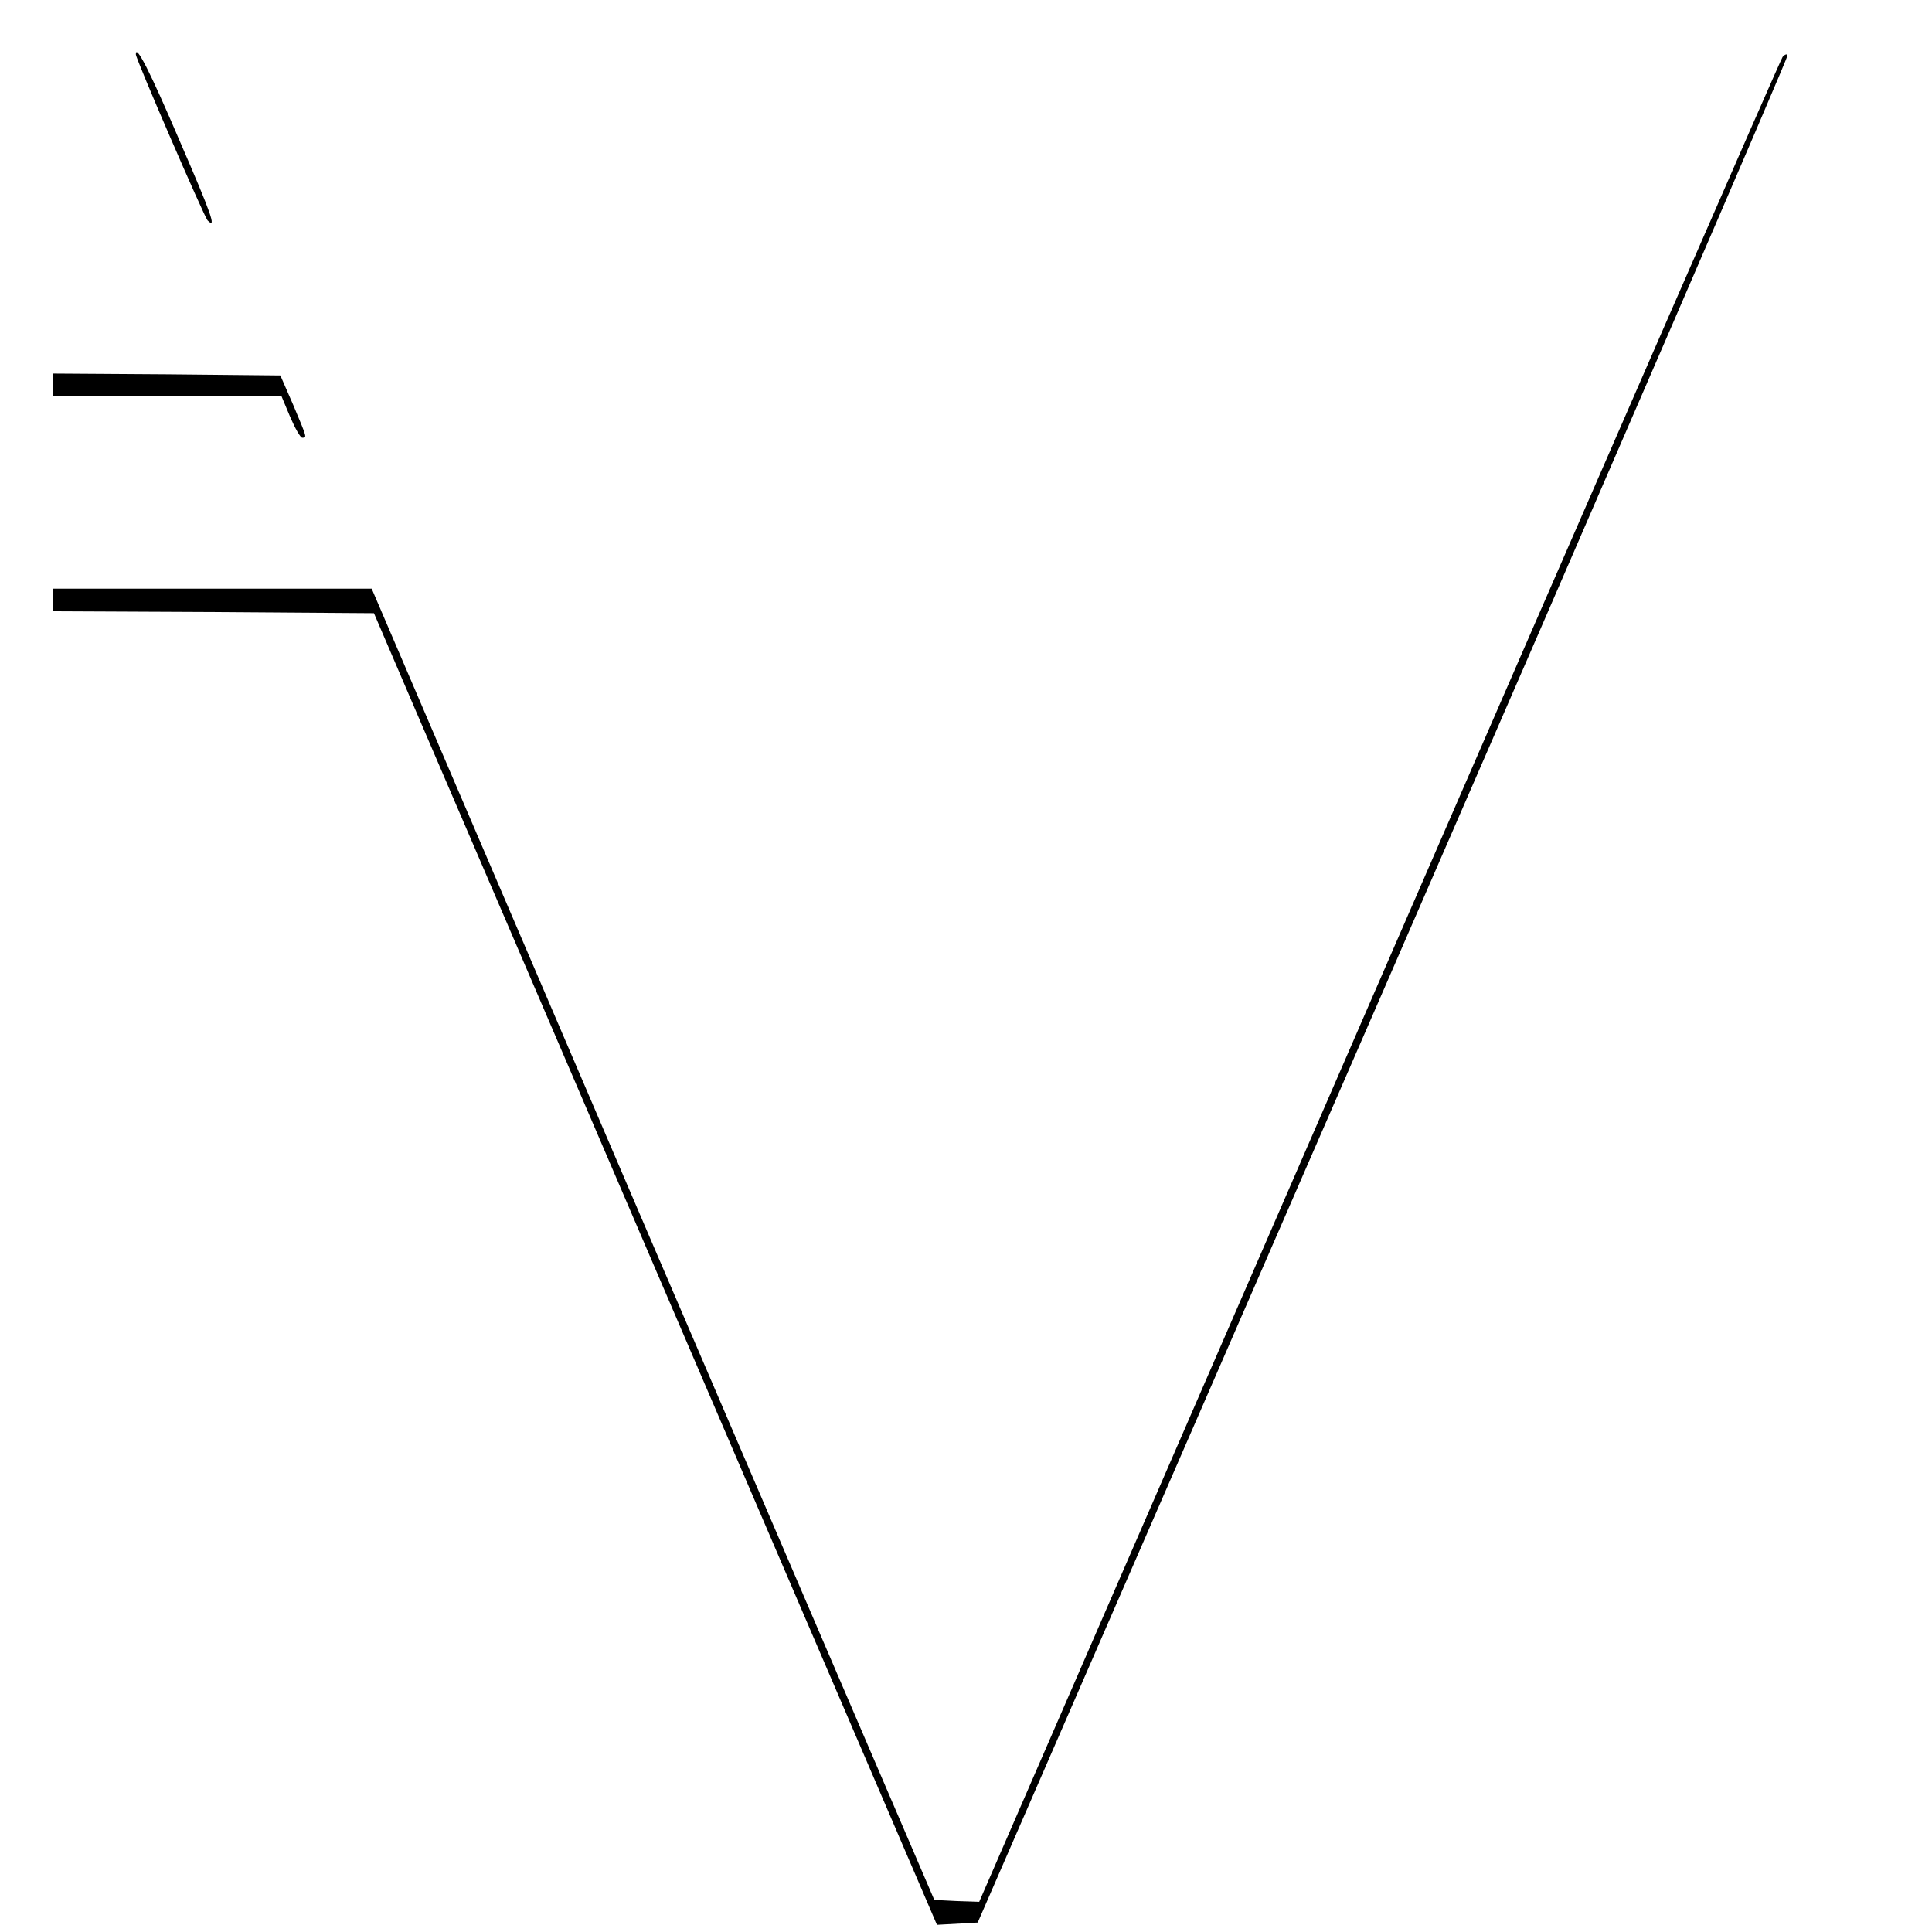
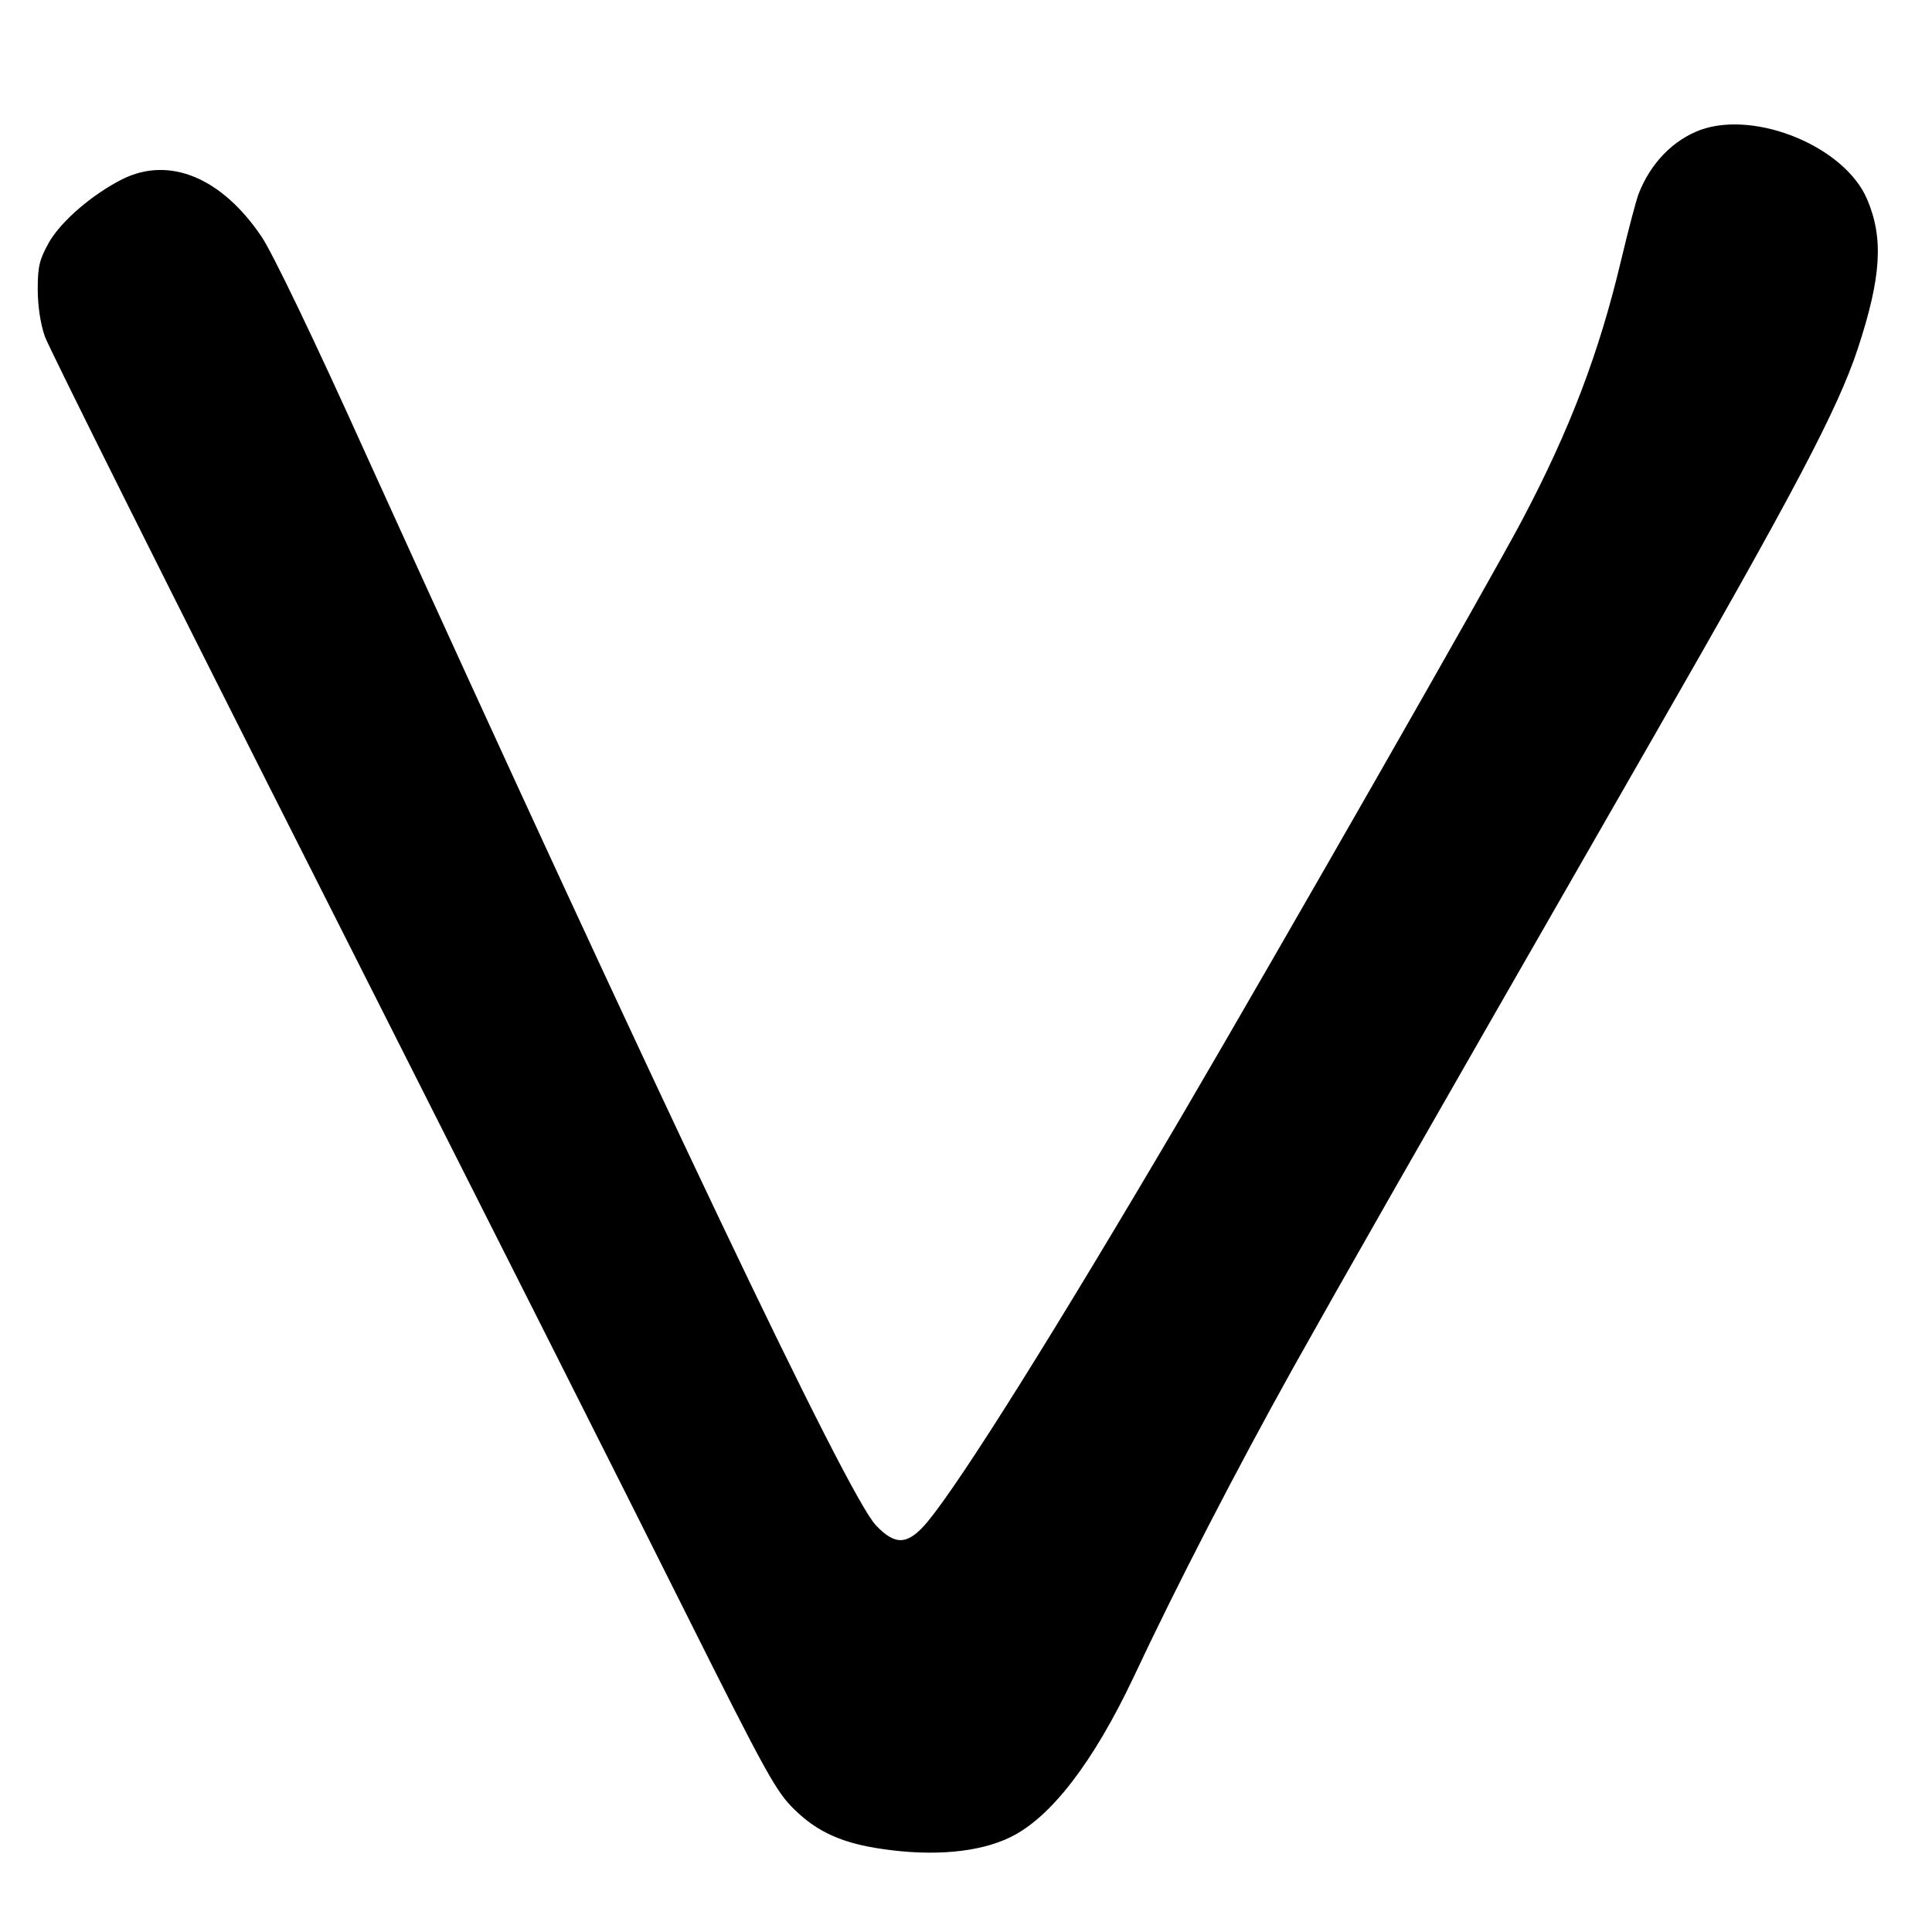
<svg xmlns="http://www.w3.org/2000/svg" version="1.0" width="16pt" height="16pt" viewBox="0 0 16 16" preserveAspectRatio="xMidYMid meet">
  <g transform="translate(0,16) scale(0.003125,-0.003125)" fill="#000000" stroke="none">
-     <path d="M360 4976 c0 -13 181 -430 190 -440 25 -25 11 15 -74 211 -79 185 -116 257 -116 229z" />
-     <path d="M4724 4969 c-6 -8 -487 -1111 -1070 -2452 l-1059 -2437 -60 2 -59 3 -746 1737 -745 1738 -422 0 -423 0 0 -30 0 -30 426 -2 425 -3 105 -245 c58 -135 394 -917 746 -1738 l641 -1493 54 3 54 3 1075 2470 c591 1358 1073 2473 1071 2478 -1 5 -7 3 -13 -4z" />
-     <path d="M140 4100 l0 -30 303 0 303 0 23 -55 c13 -30 27 -55 32 -55 13 0 13 -1 -24 87 l-34 78 -301 3 -302 2 0 -30z" />
+     <path d="M4507 4776 c-73 -27 -133 -88 -165 -171 -6 -16 -27 -95 -46 -175 -58 -245 -136 -449 -261 -686 -83 -158 -646 -1142 -903 -1581 -337 -573 -582 -964 -674 -1076 -52 -62 -85 -64 -137 -9 -76 81 -583 1146 -1353 2842 -136 302 -247 532 -275 573 -106 157 -245 214 -369 152 -79 -40 -161 -110 -194 -167 -25 -45 -30 -63 -30 -124 0 -44 7 -92 19 -126 11 -31 341 -692 734 -1469 393 -778 824 -1632 957 -1899 221 -442 247 -489 296 -536 60 -59 127 -89 232 -104 136 -20 257 -9 339 31 108 52 221 200 327 424 114 243 272 549 423 820 148 264 256 454 948 1660 380 662 495 880 548 1040 63 191 69 294 25 397 -59 139 -294 236 -441 184z" />
  </g>
</svg>
